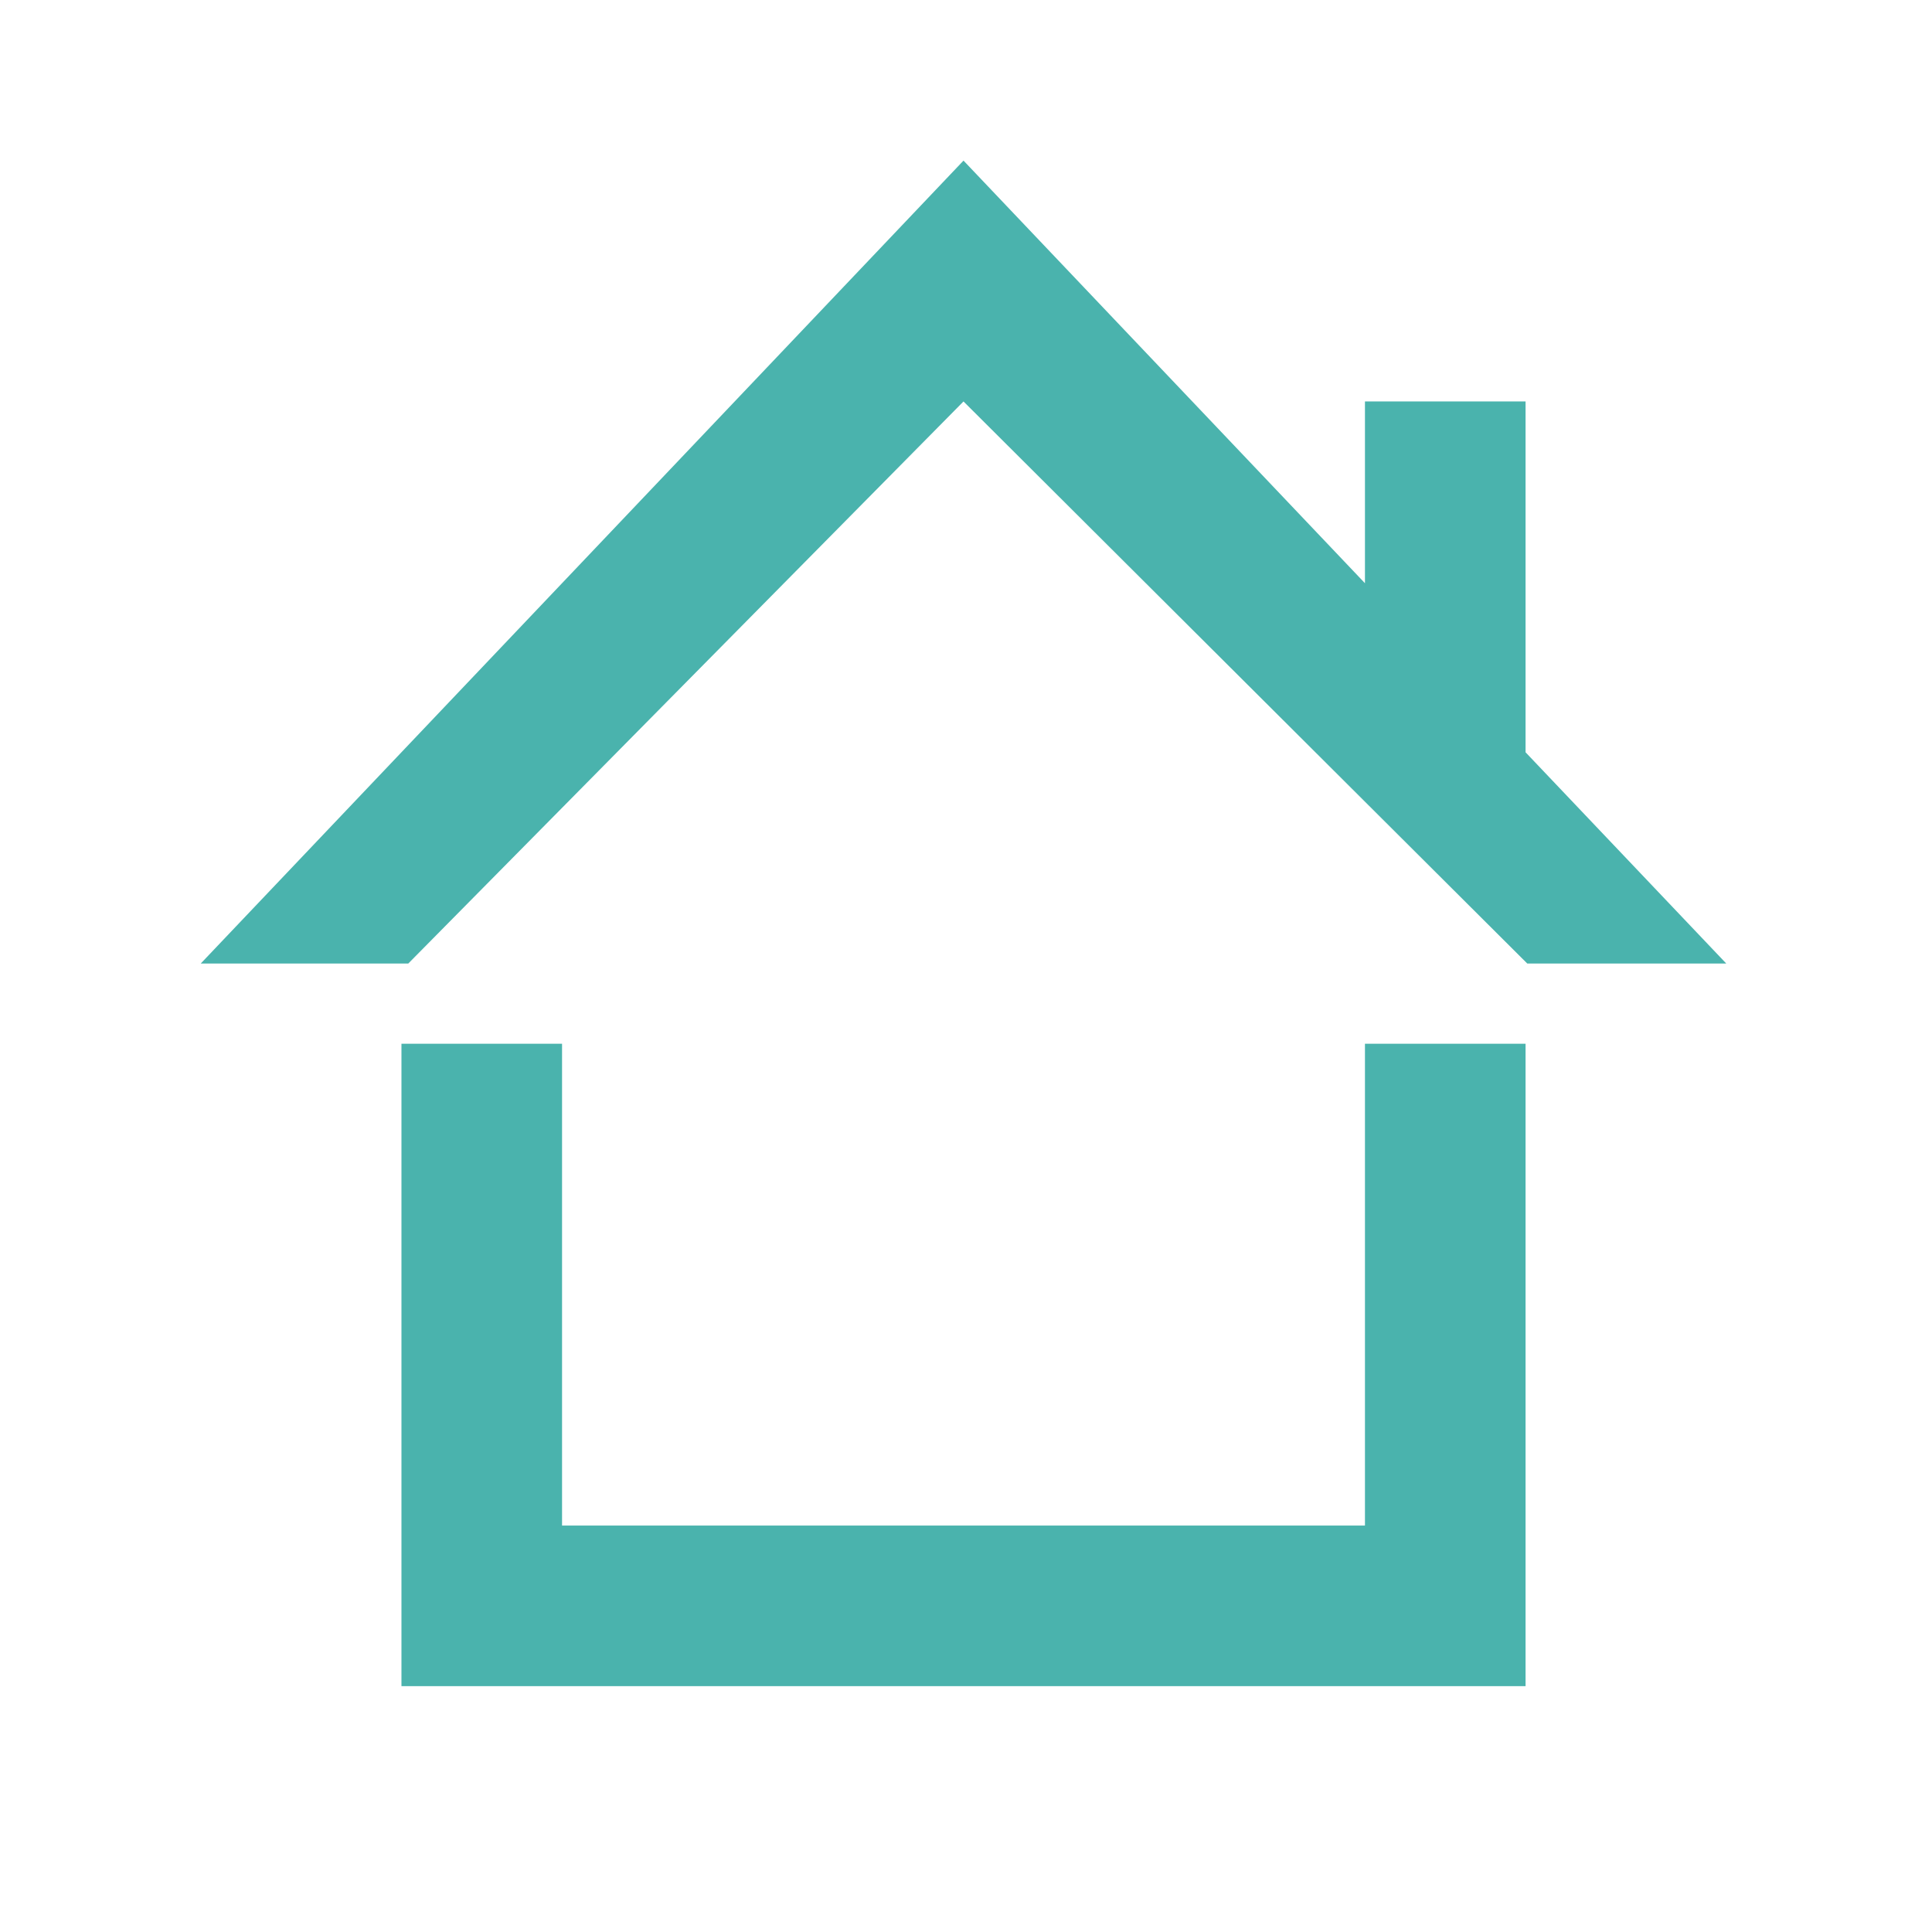
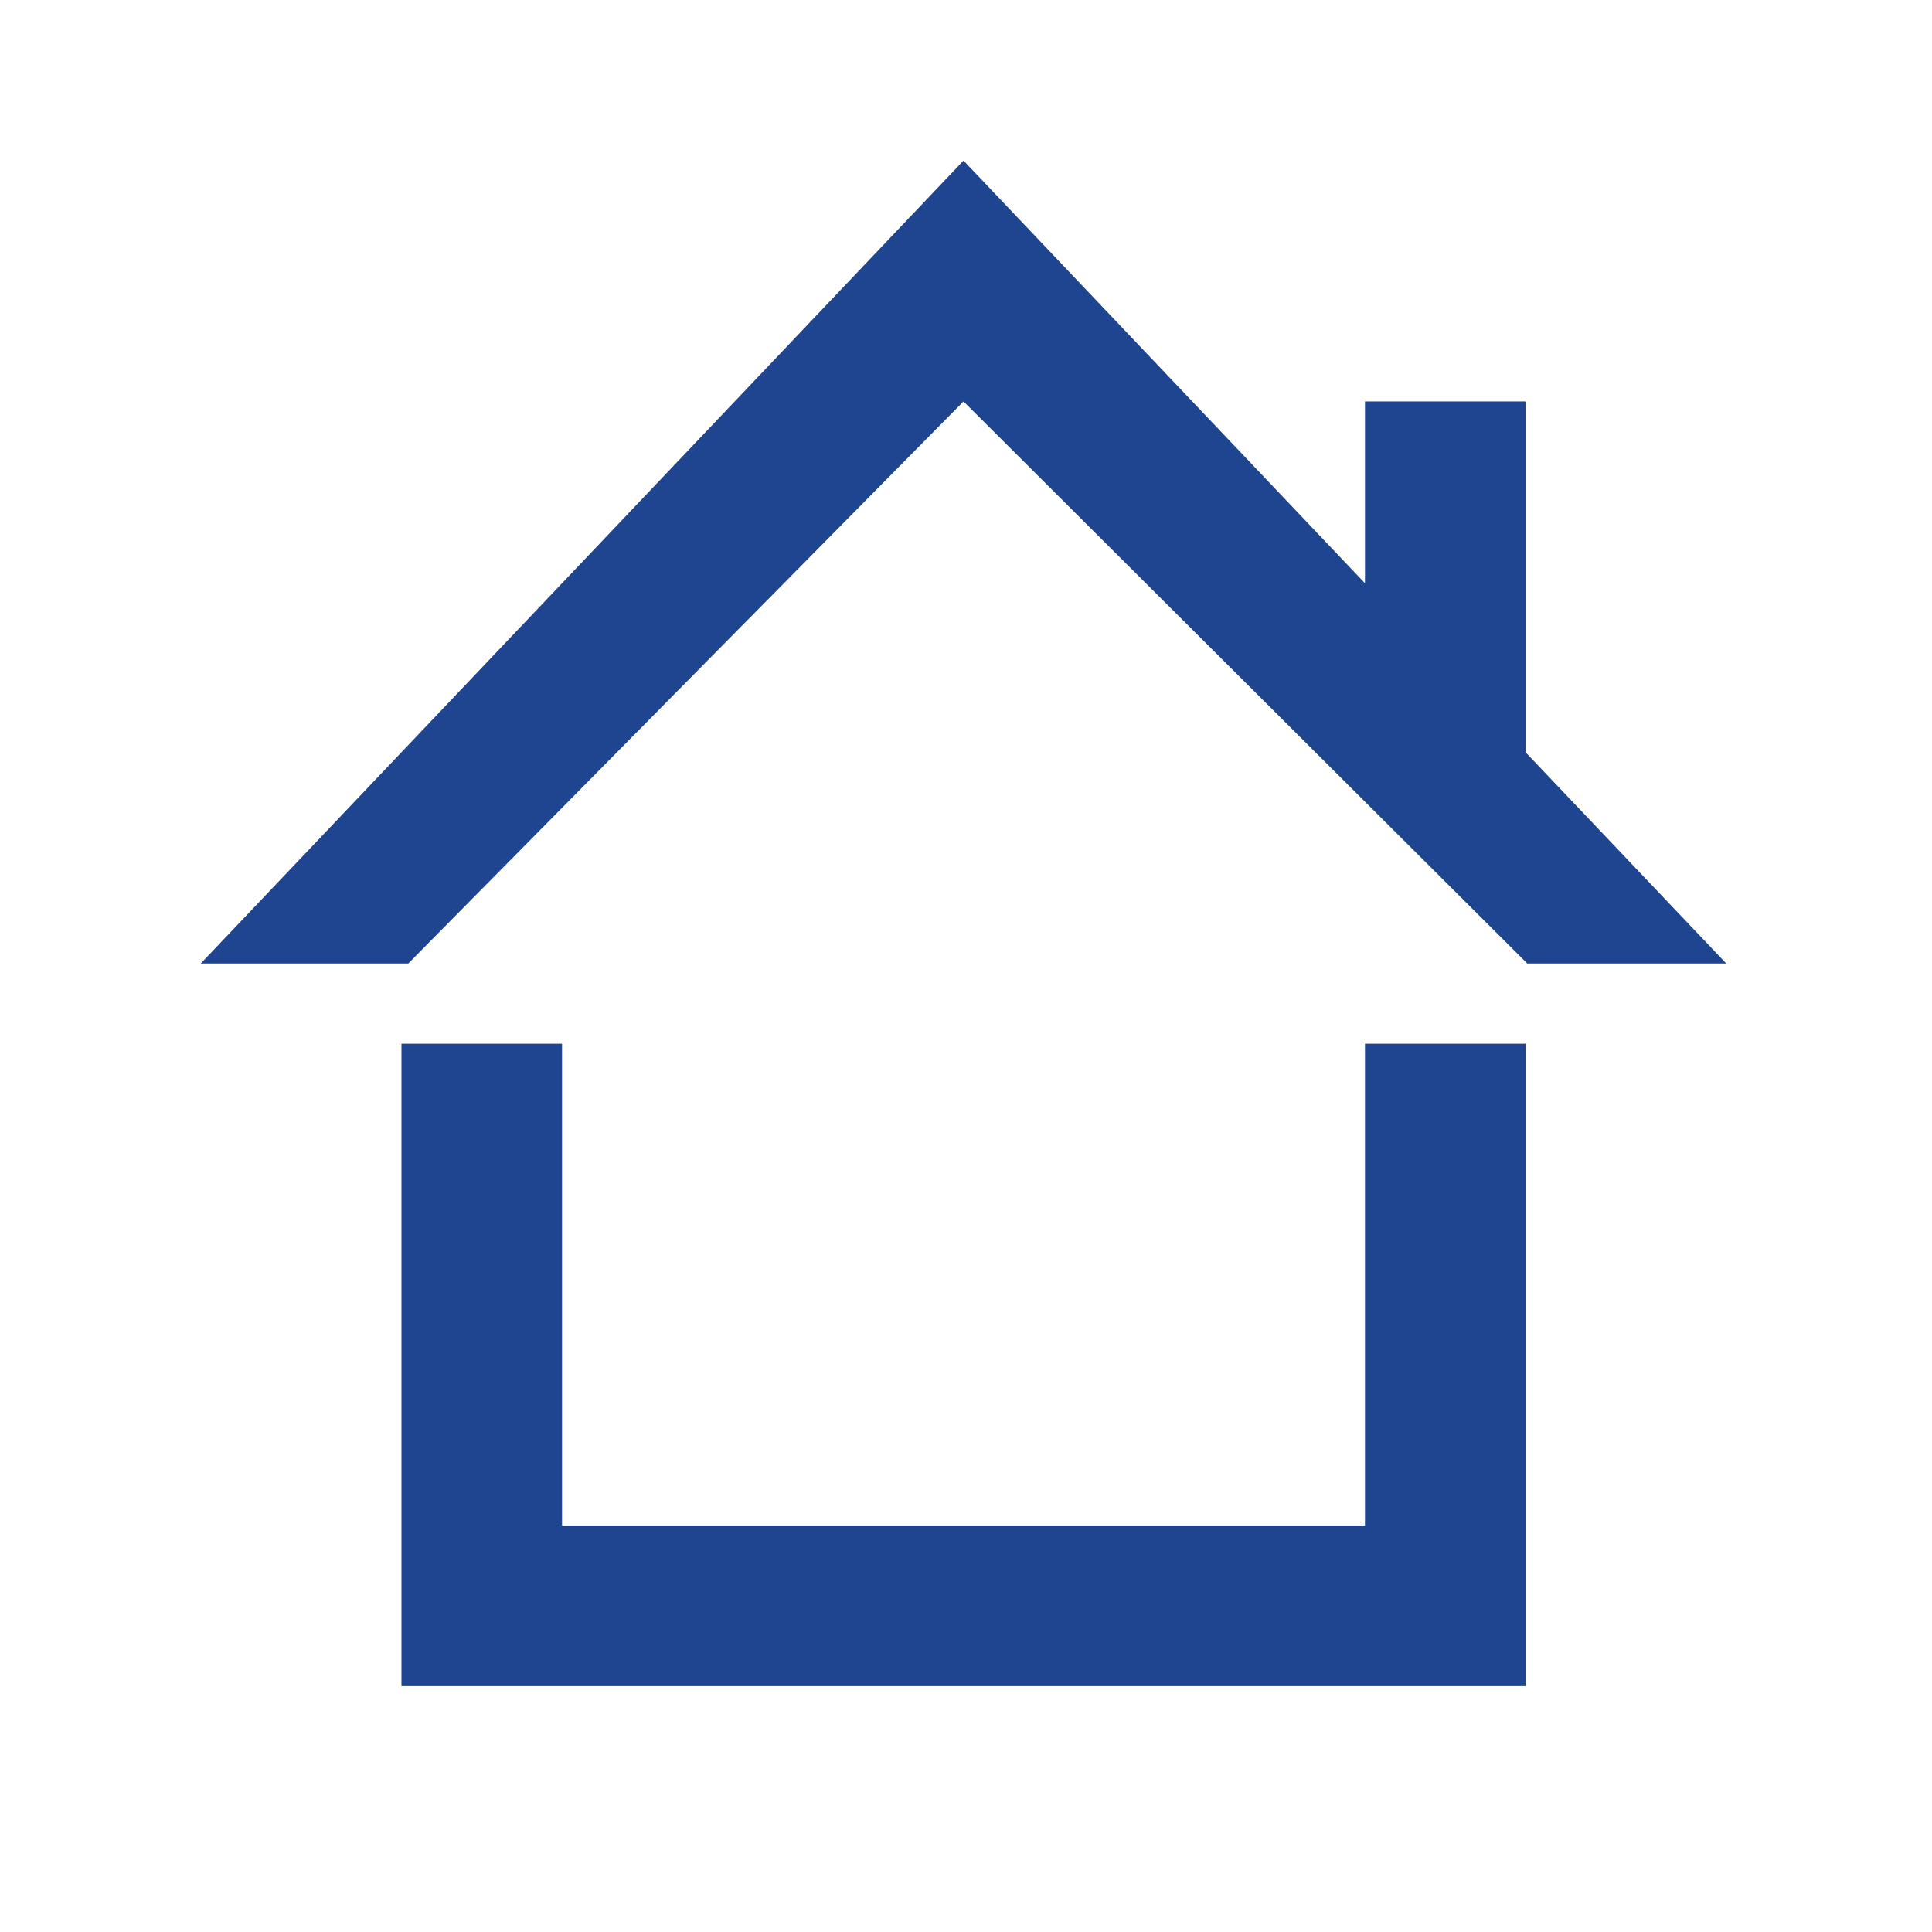
<svg xmlns="http://www.w3.org/2000/svg" width="24" height="24" viewBox="0 0 24 24">
  <g fill="none" fill-rule="evenodd">
    <path d="M0 0h24v24H0z" />
    <path fill="none" d="M0 0h23.927v23.927H0z" />
-     <path fill="#4AB3AD" d="M6.982 12.966v5.985h9.974v-5.985h1.995v7.98H4.987v-7.98h1.995zm4.987-10.971l4.987 5.25V4.987h1.995v4.358l2.493 2.624h-2.472l-7.003-6.982-6.897 6.982H2.494l9.475-9.974z" />
+     <path fill="#204590" d="M6.982 12.966v5.985h9.974v-5.985h1.995v7.98H4.987v-7.98h1.995zm4.987-10.971l4.987 5.25V4.987h1.995v4.358l2.493 2.624h-2.472l-7.003-6.982-6.897 6.982H2.494l9.475-9.974z" />
  </g>
</svg>
